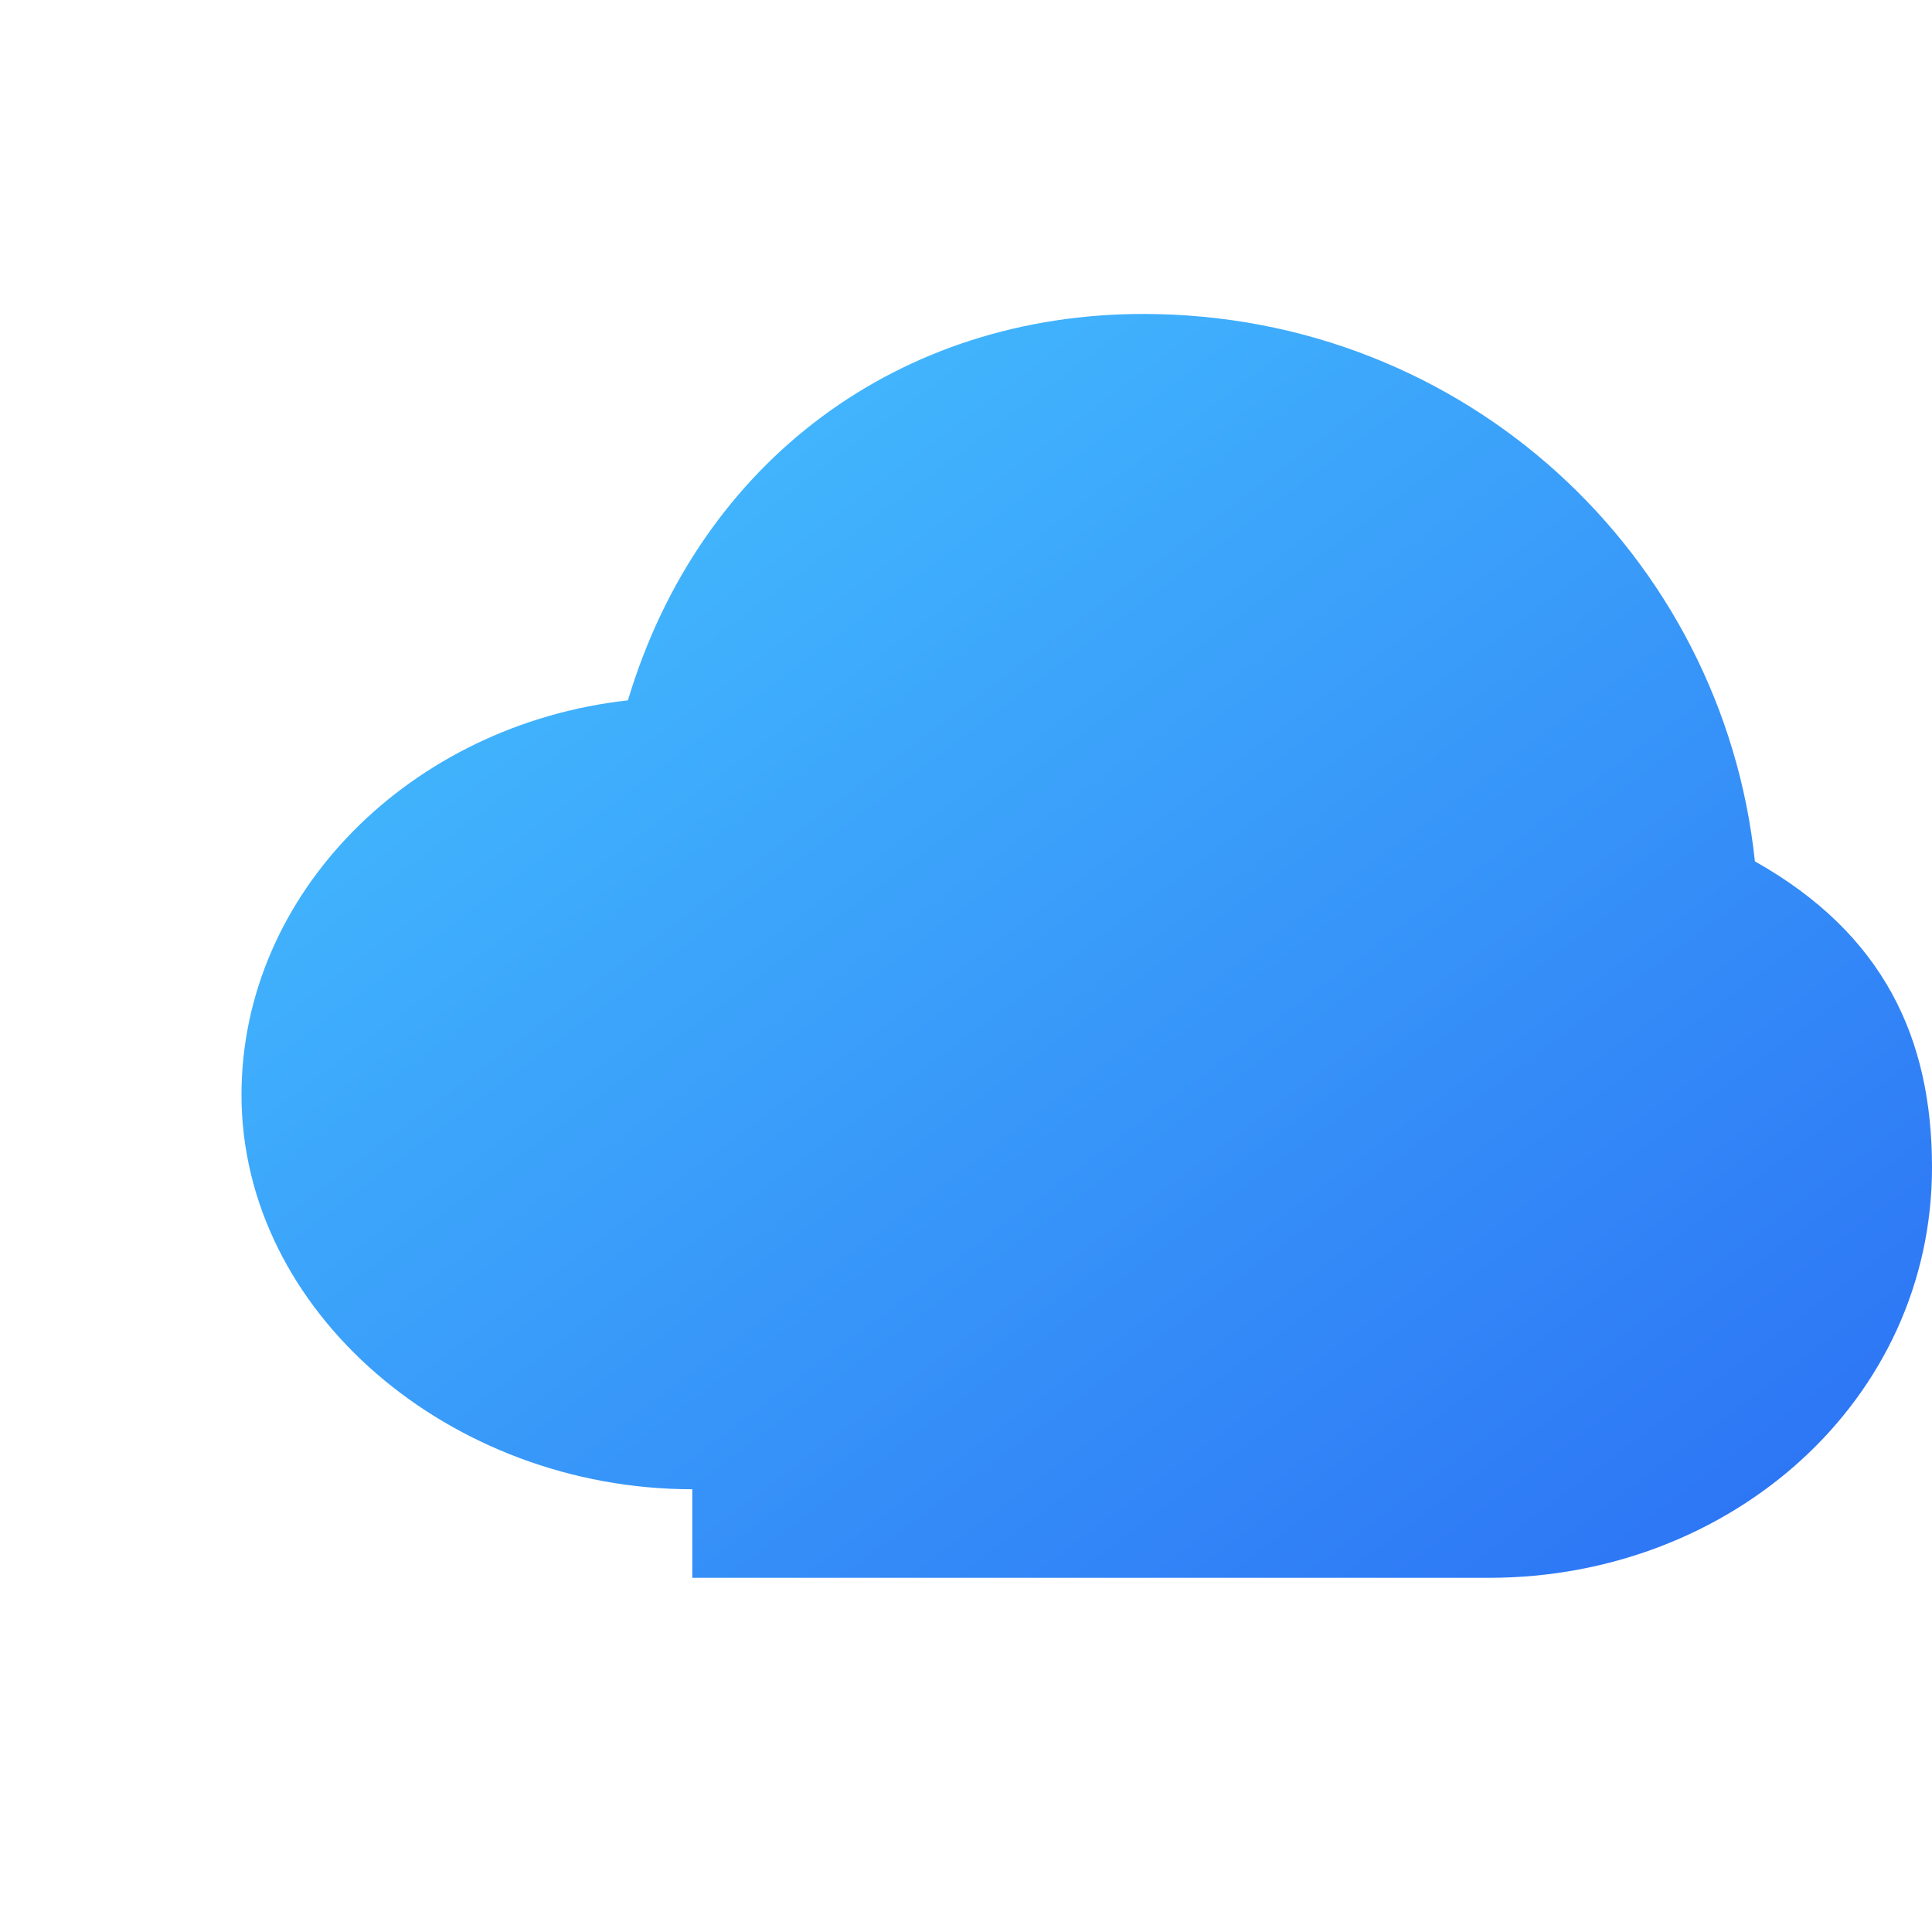
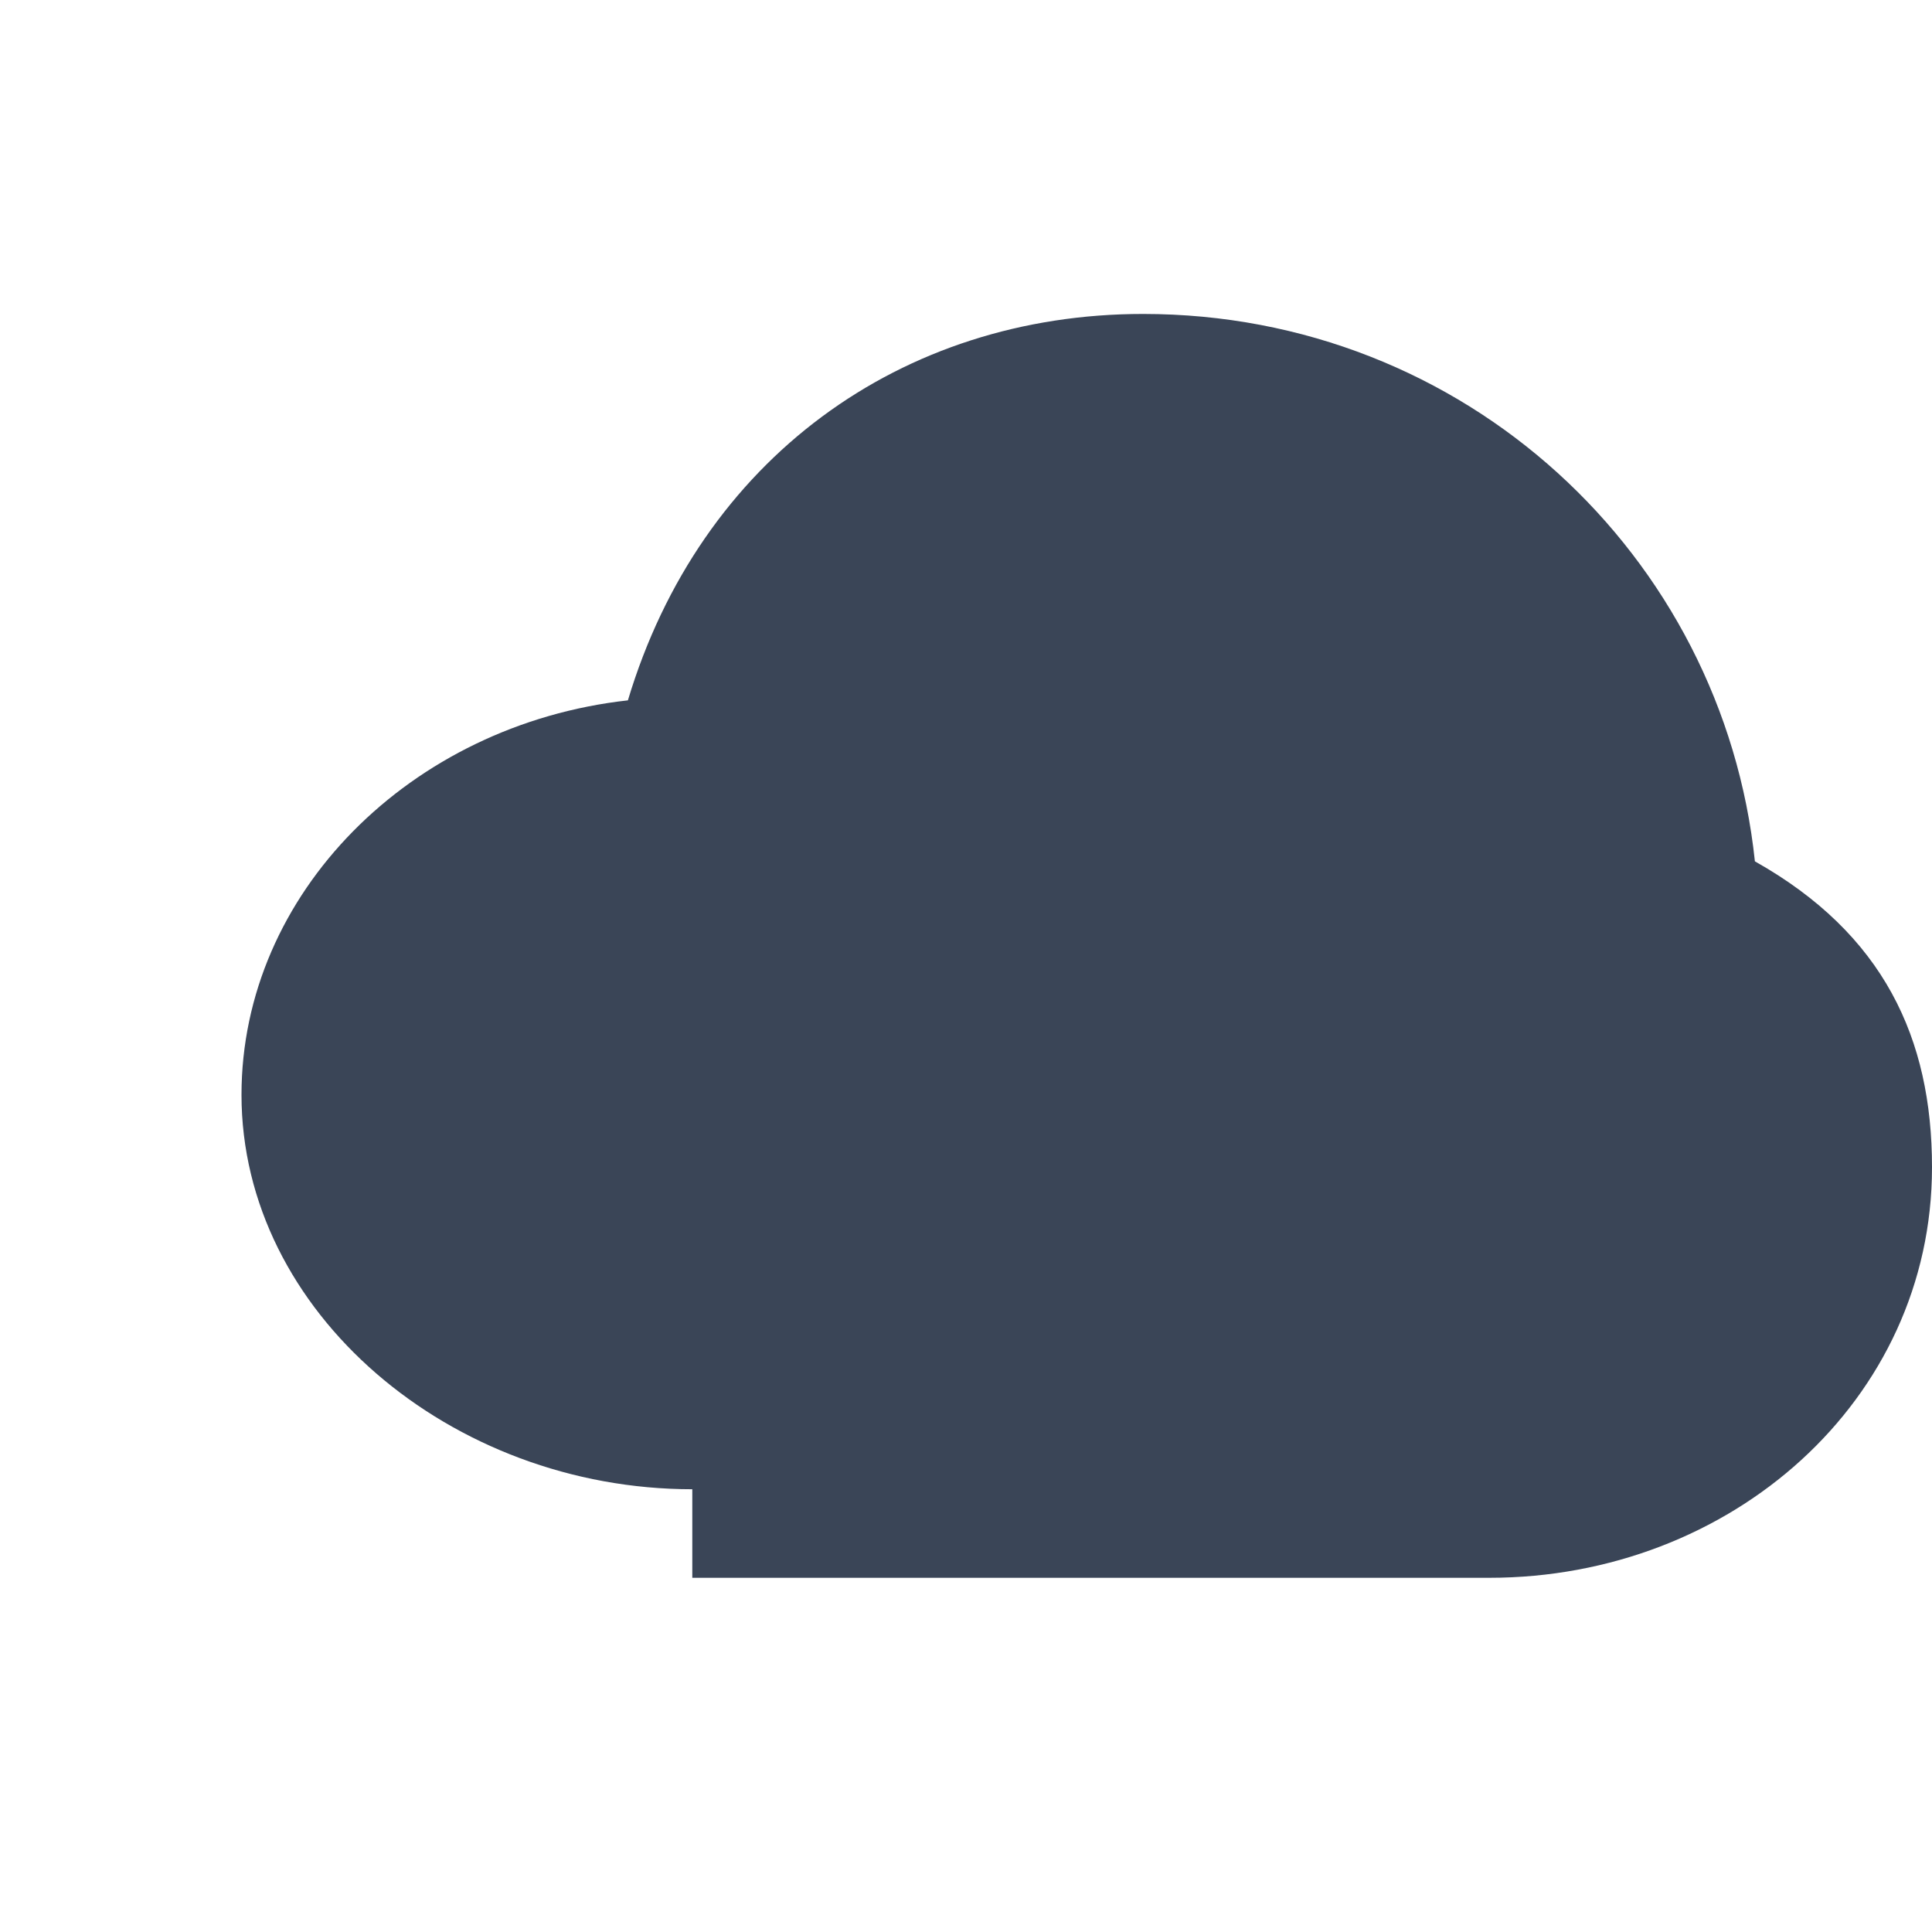
<svg xmlns="http://www.w3.org/2000/svg" width="24" height="24" viewBox="0 0 24 24">
-   <defs>
-     <linearGradient id="g" x1="0%" y1="0%" x2="100%" y2="100%">
-       <stop offset="0%" stop-color="#47C7FF" />
-       <stop offset="100%" stop-color="#2B6FF4" />
-     </linearGradient>
-   </defs>
-   <path fill="url(#g)" d="M8.6 18.5c-3 0-5.6-2.2-5.6-4.9 0-2.5 2.1-4.6 4.8-4.9.9-3 3.4-4.8 6.4-4.8 4 0 7.2 3 7.6 6.8 1.6.9 2.2 2.2 2.2 3.8 0 2.9-2.5 5.1-5.5 5.1H8.6z" />
+   <path fill="#3A4557" d="M8.6 18.5c-3 0-5.6-2.2-5.6-4.9 0-2.5 2.1-4.6 4.8-4.9.9-3 3.4-4.8 6.4-4.8 4 0 7.2 3 7.6 6.8 1.6.9 2.2 2.2 2.2 3.8 0 2.9-2.5 5.1-5.5 5.1H8.6z" />
</svg>
